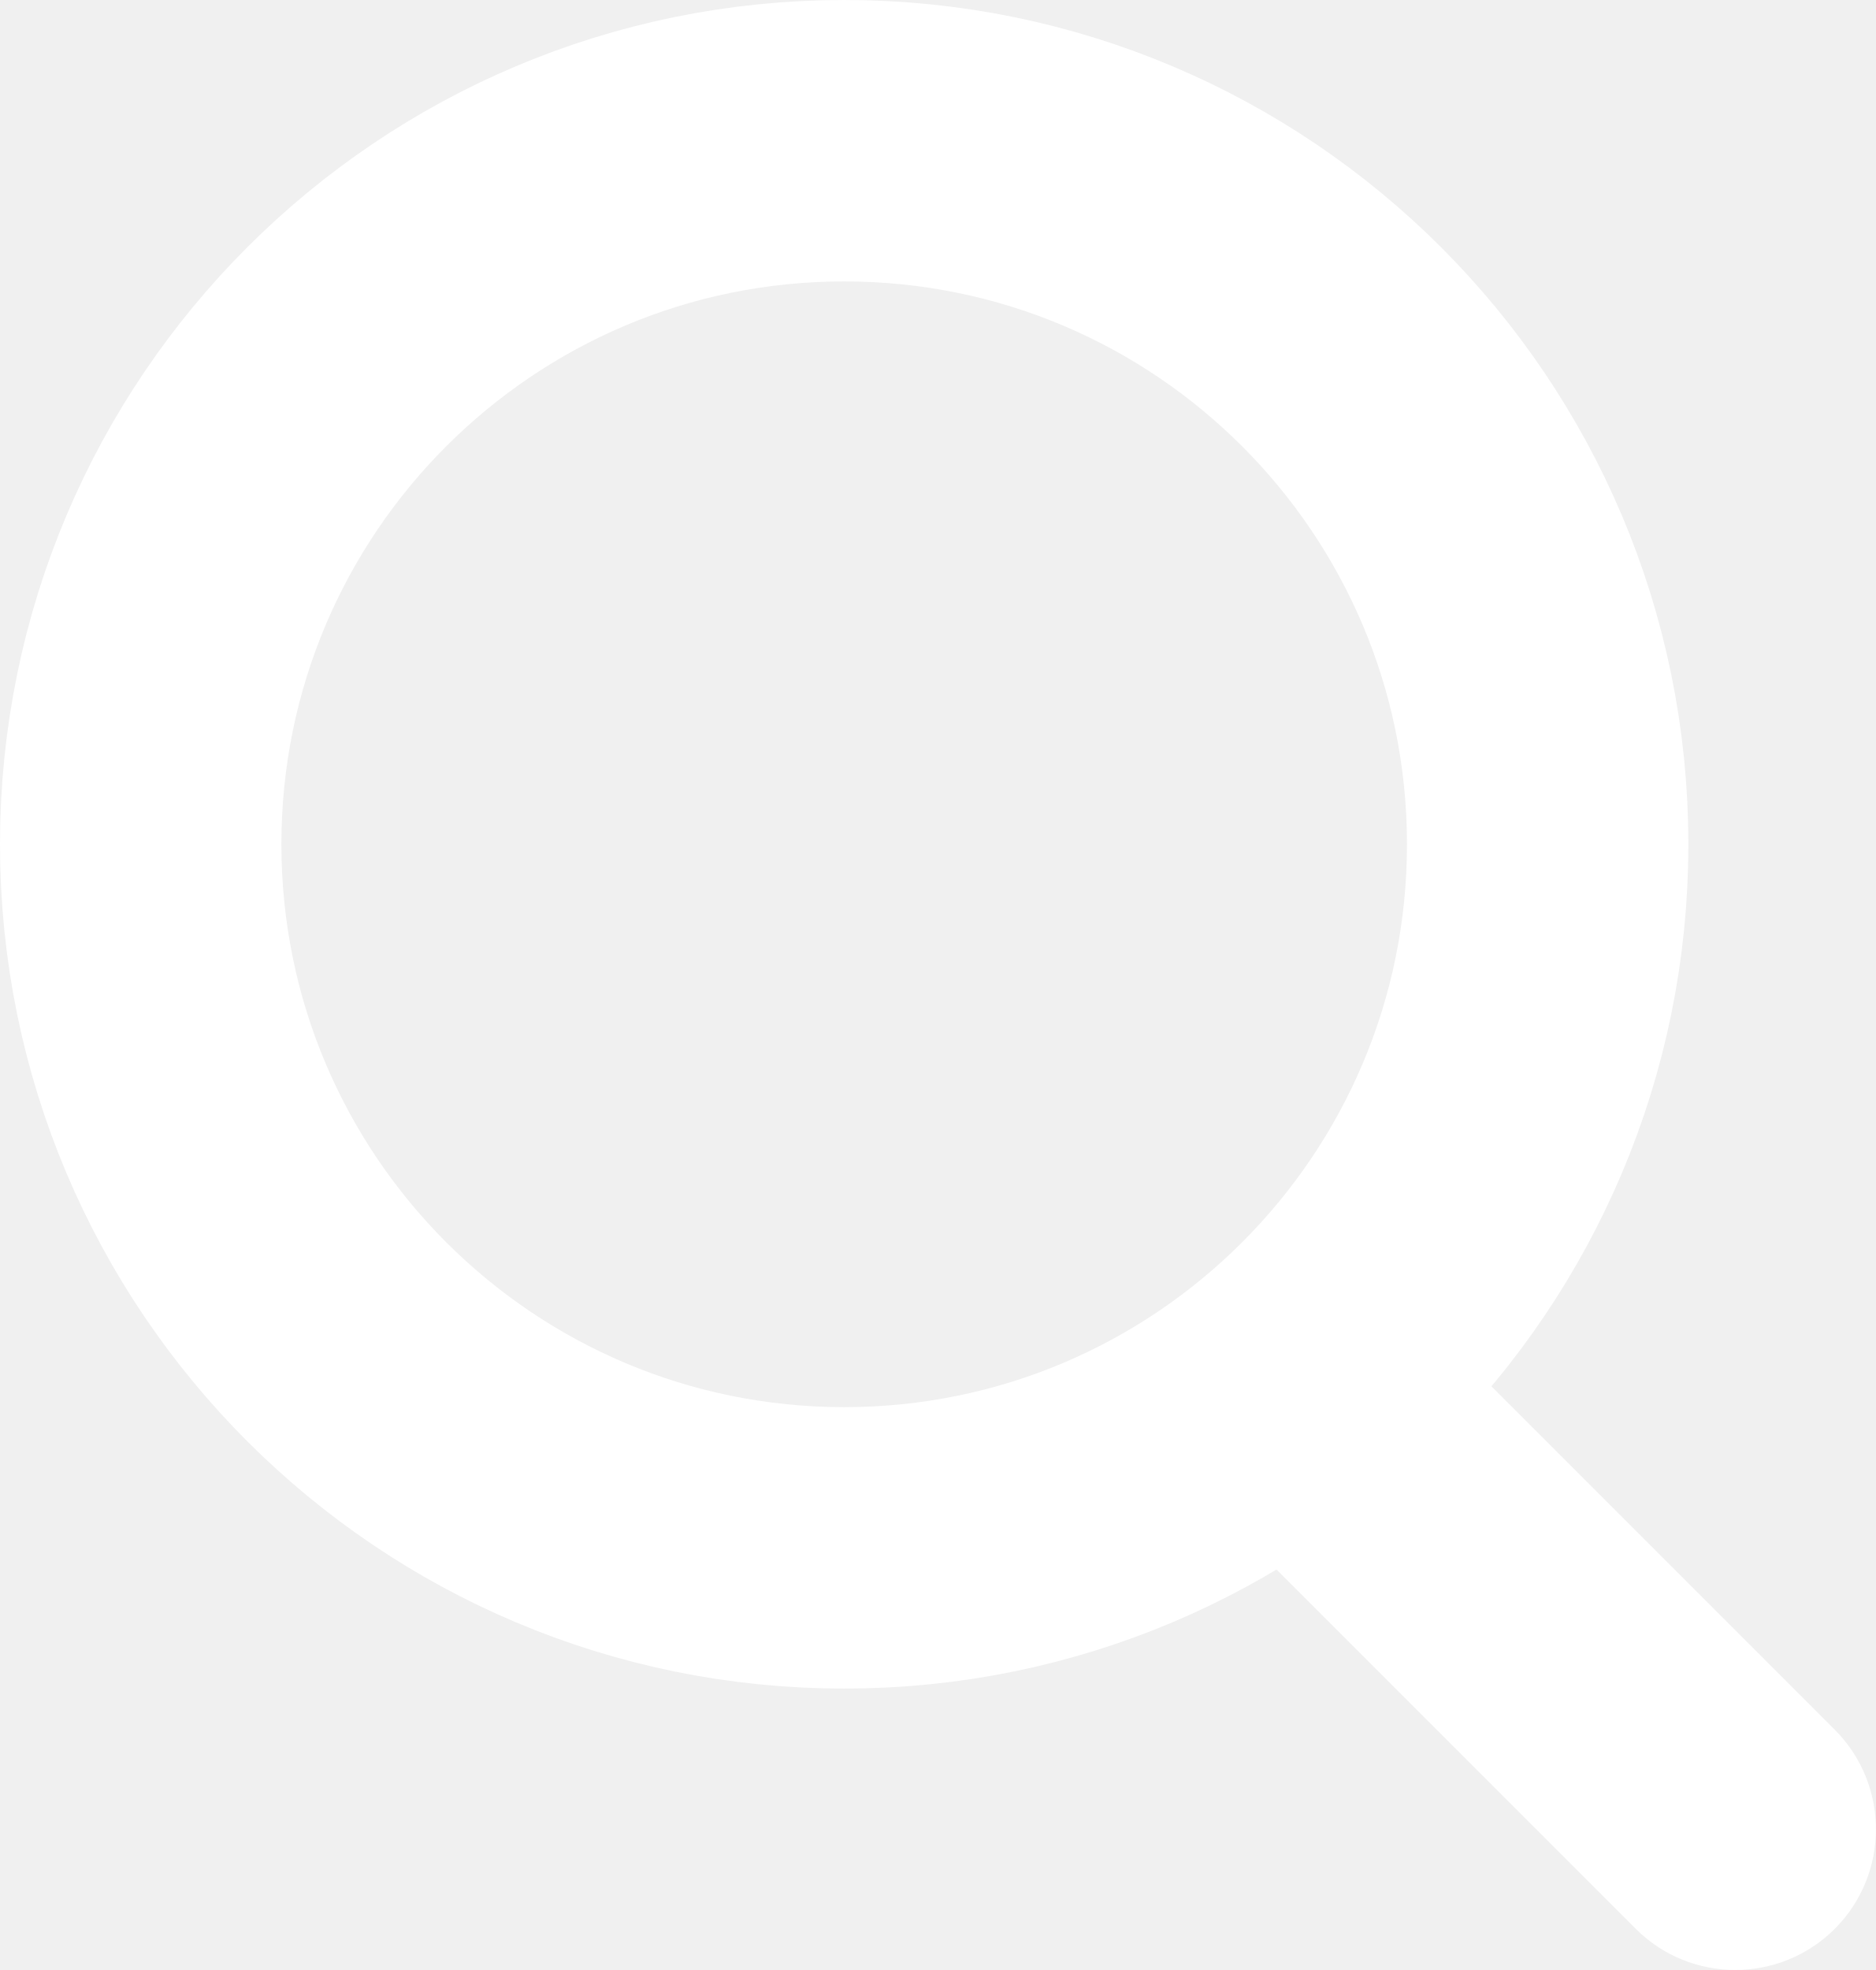
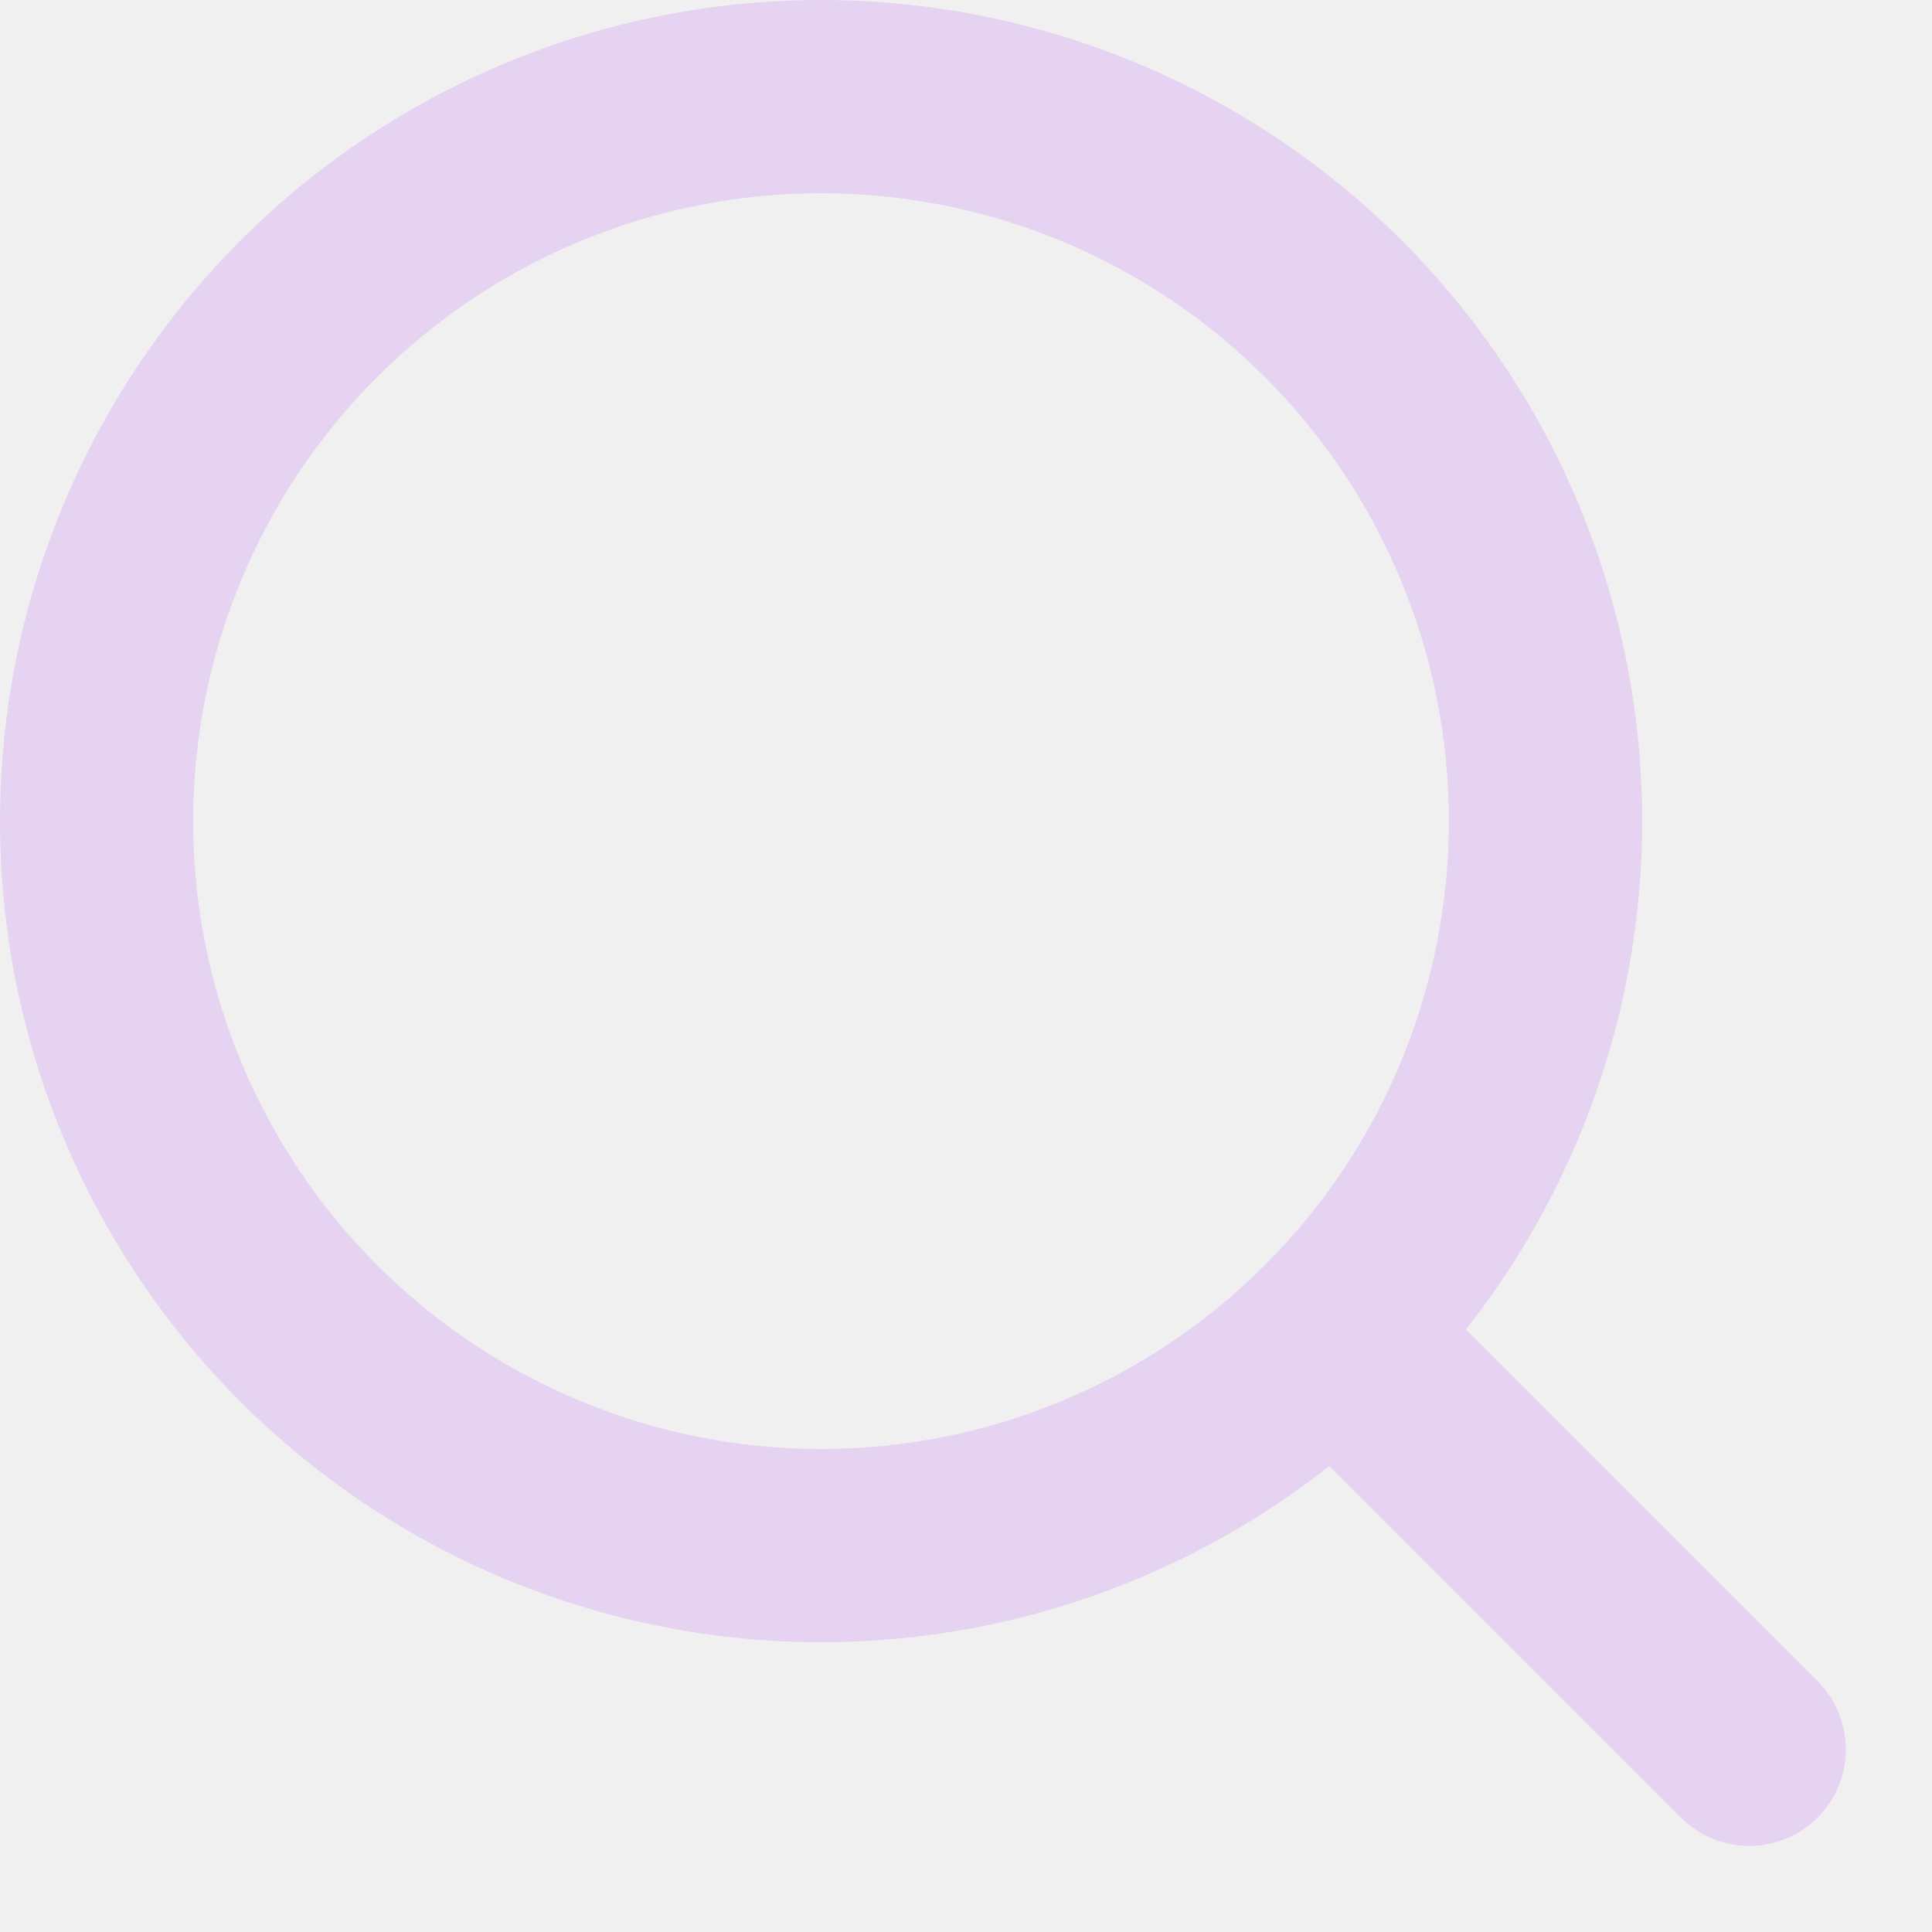
- <svg xmlns="http://www.w3.org/2000/svg" width="20" height="21" viewBox="0 0 20 21" fill="none">
-   <circle cx="9" cy="9" r="7.5" stroke="white" stroke-width="3" />
-   <path d="M17.439 20.561C18.025 21.146 18.975 21.146 19.561 20.561C20.146 19.975 20.146 19.025 19.561 18.439L17.439 20.561ZM11.939 15.061L17.439 20.561L19.561 18.439L14.061 12.939L11.939 15.061Z" fill="white" />
+ <svg xmlns="http://www.w3.org/2000/svg" width="20" height="20" viewBox="0 0 20 20" fill="none">
+   <path fill-rule="evenodd" clip-rule="evenodd" d="M8.499 1.91687e-08C7.144 0 5.808 0.324 4.604 0.946C3.399 1.567 2.36 2.467 1.575 3.572C0.789 4.676 0.278 5.952 0.086 7.294C-0.106 8.636 0.025 10.004 0.469 11.285C0.913 12.565 1.657 13.721 2.639 14.656C3.62 15.59 4.811 16.277 6.112 16.658C7.413 17.038 8.786 17.103 10.116 16.845C11.447 16.587 12.697 16.015 13.761 15.176L17.413 18.828C17.602 19.01 17.855 19.111 18.117 19.109C18.379 19.106 18.63 19.001 18.815 18.816C19 18.63 19.106 18.38 19.108 18.117C19.11 17.855 19.009 17.603 18.827 17.414L15.175 13.762C16.163 12.509 16.778 11.002 16.95 9.416C17.122 7.829 16.844 6.226 16.148 4.79C15.451 3.354 14.364 2.143 13.012 1.296C11.659 0.449 10.095 -0 8.499 1.91687e-08ZM1.999 8.5C1.999 6.776 2.684 5.123 3.903 3.904C5.122 2.685 6.775 2 8.499 2C10.223 2 11.877 2.685 13.095 3.904C14.315 5.123 14.999 6.776 14.999 8.5C14.999 10.224 14.315 11.877 13.095 13.096C11.877 14.315 10.223 15 8.499 15C6.775 15 5.122 14.315 3.903 13.096C2.684 11.877 1.999 10.224 1.999 8.5Z" fill="#E6D2F1" />
</svg>
